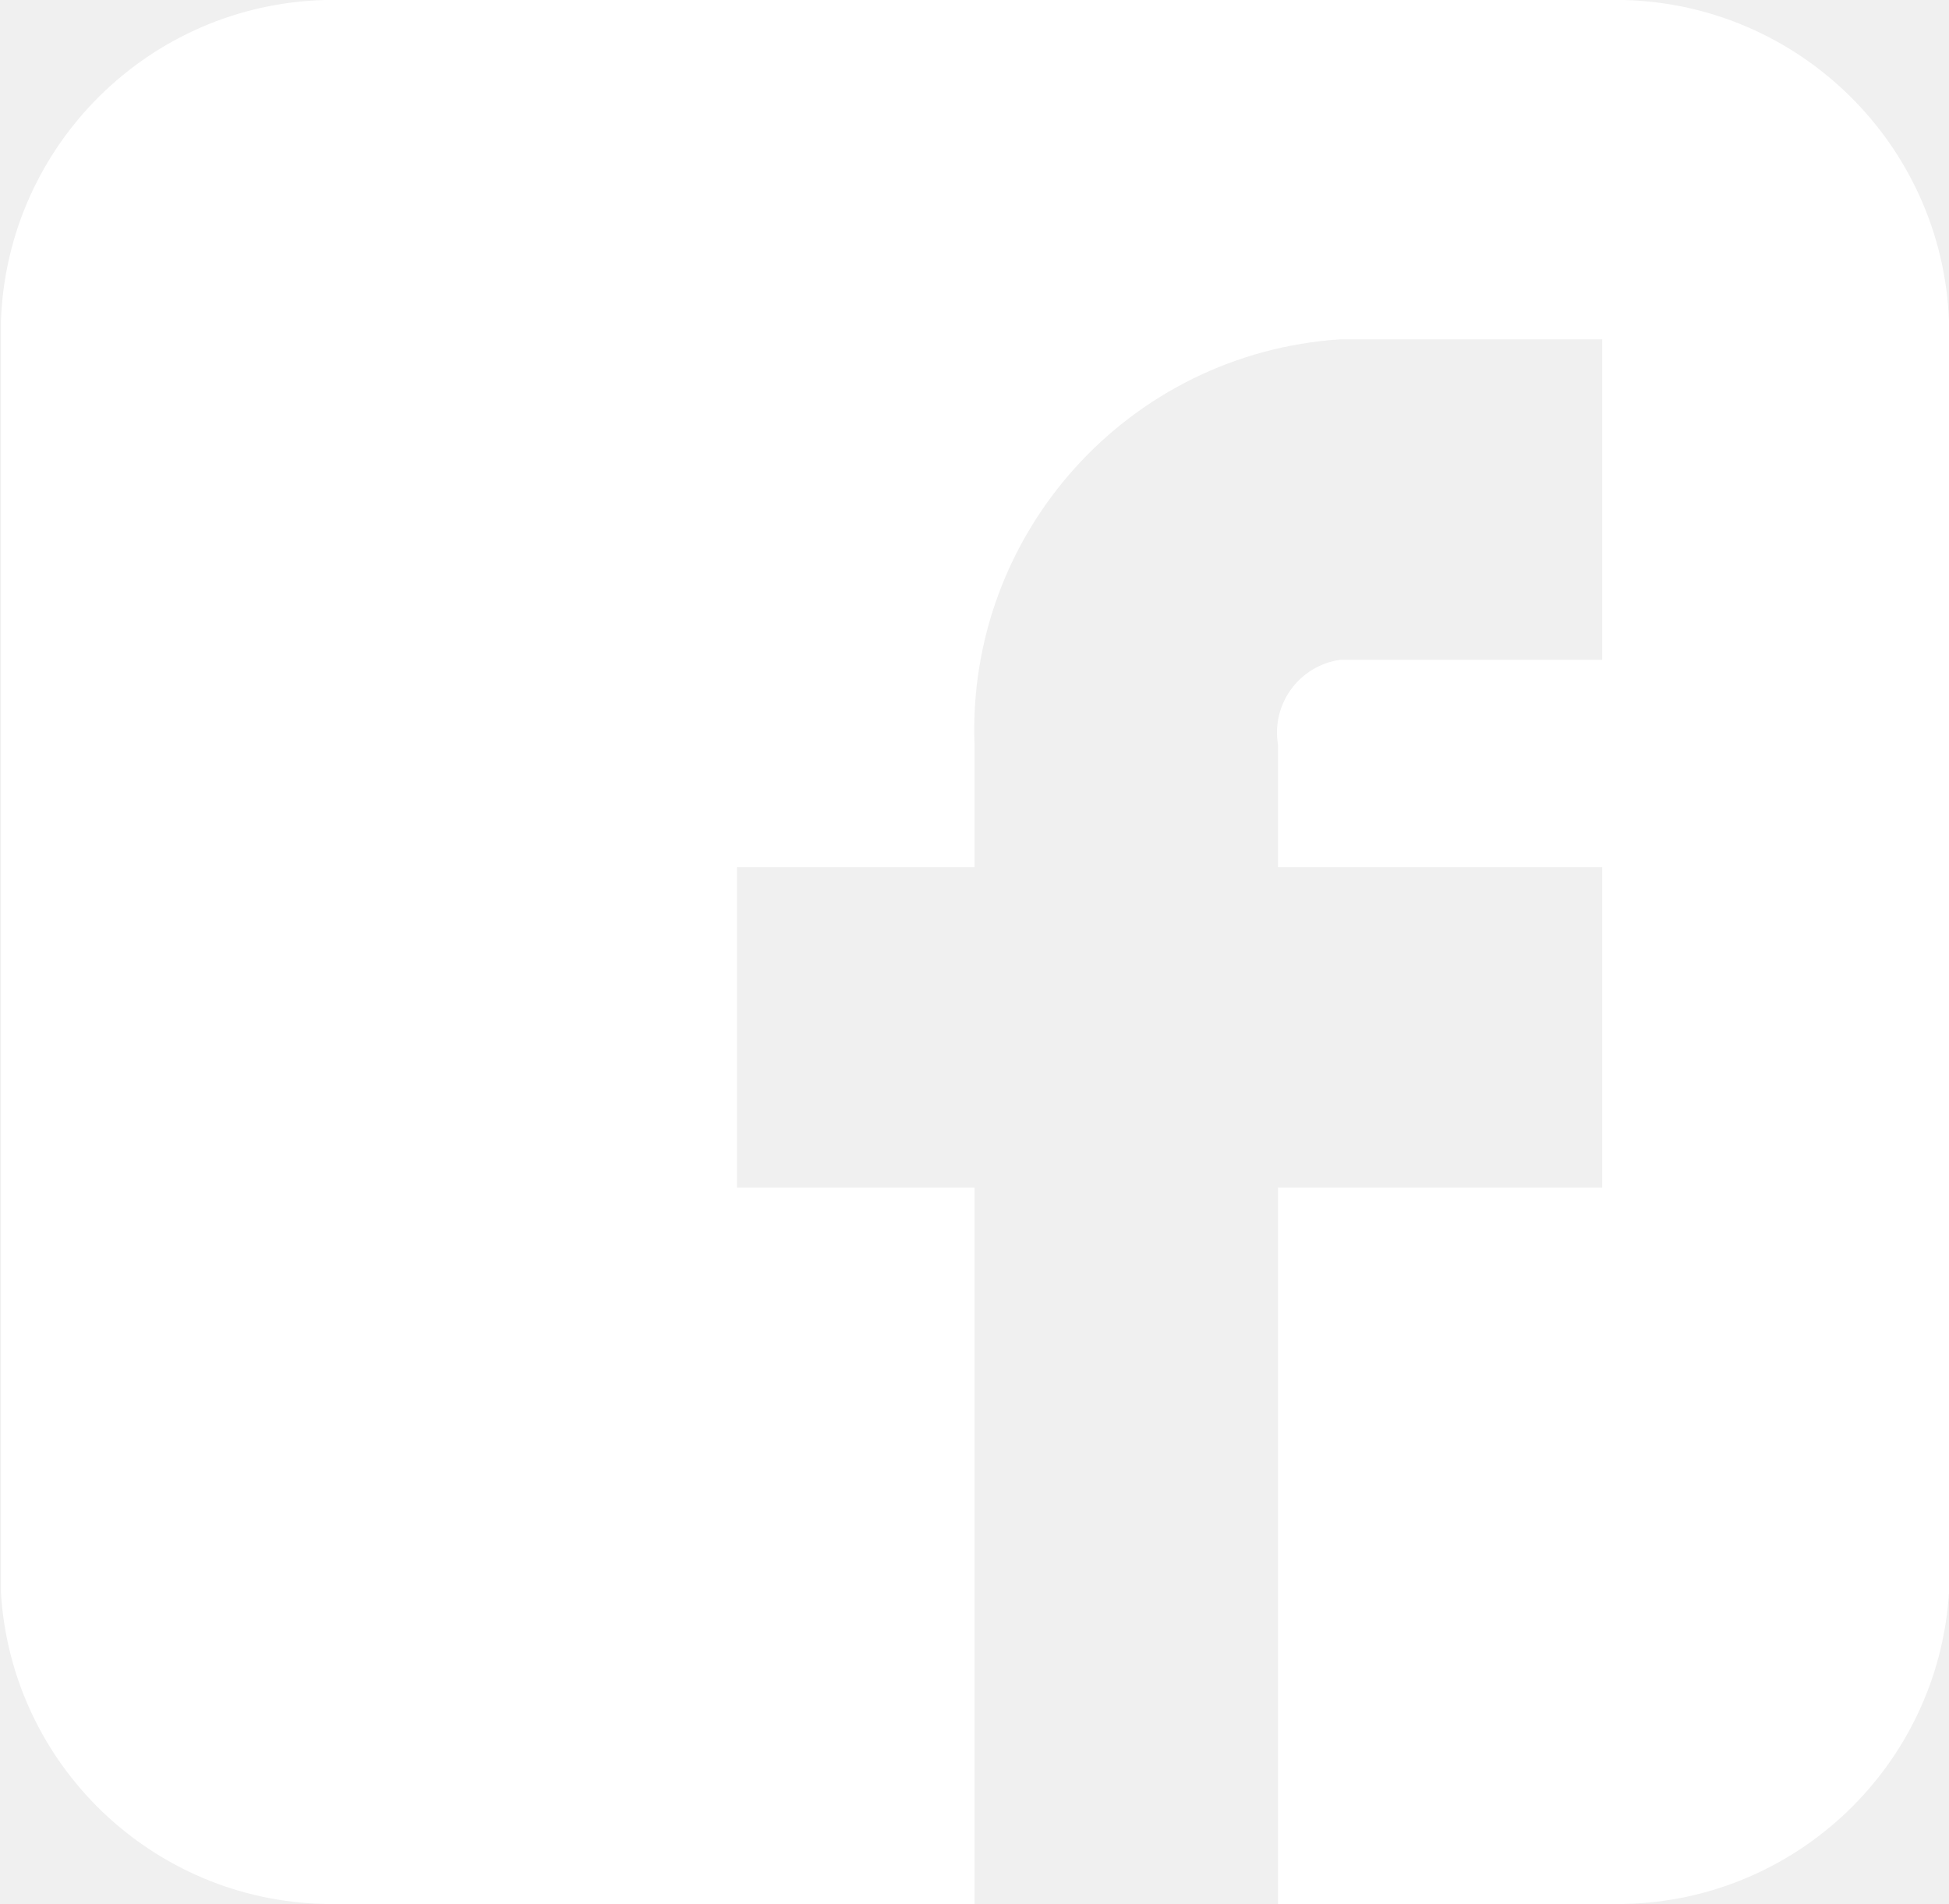
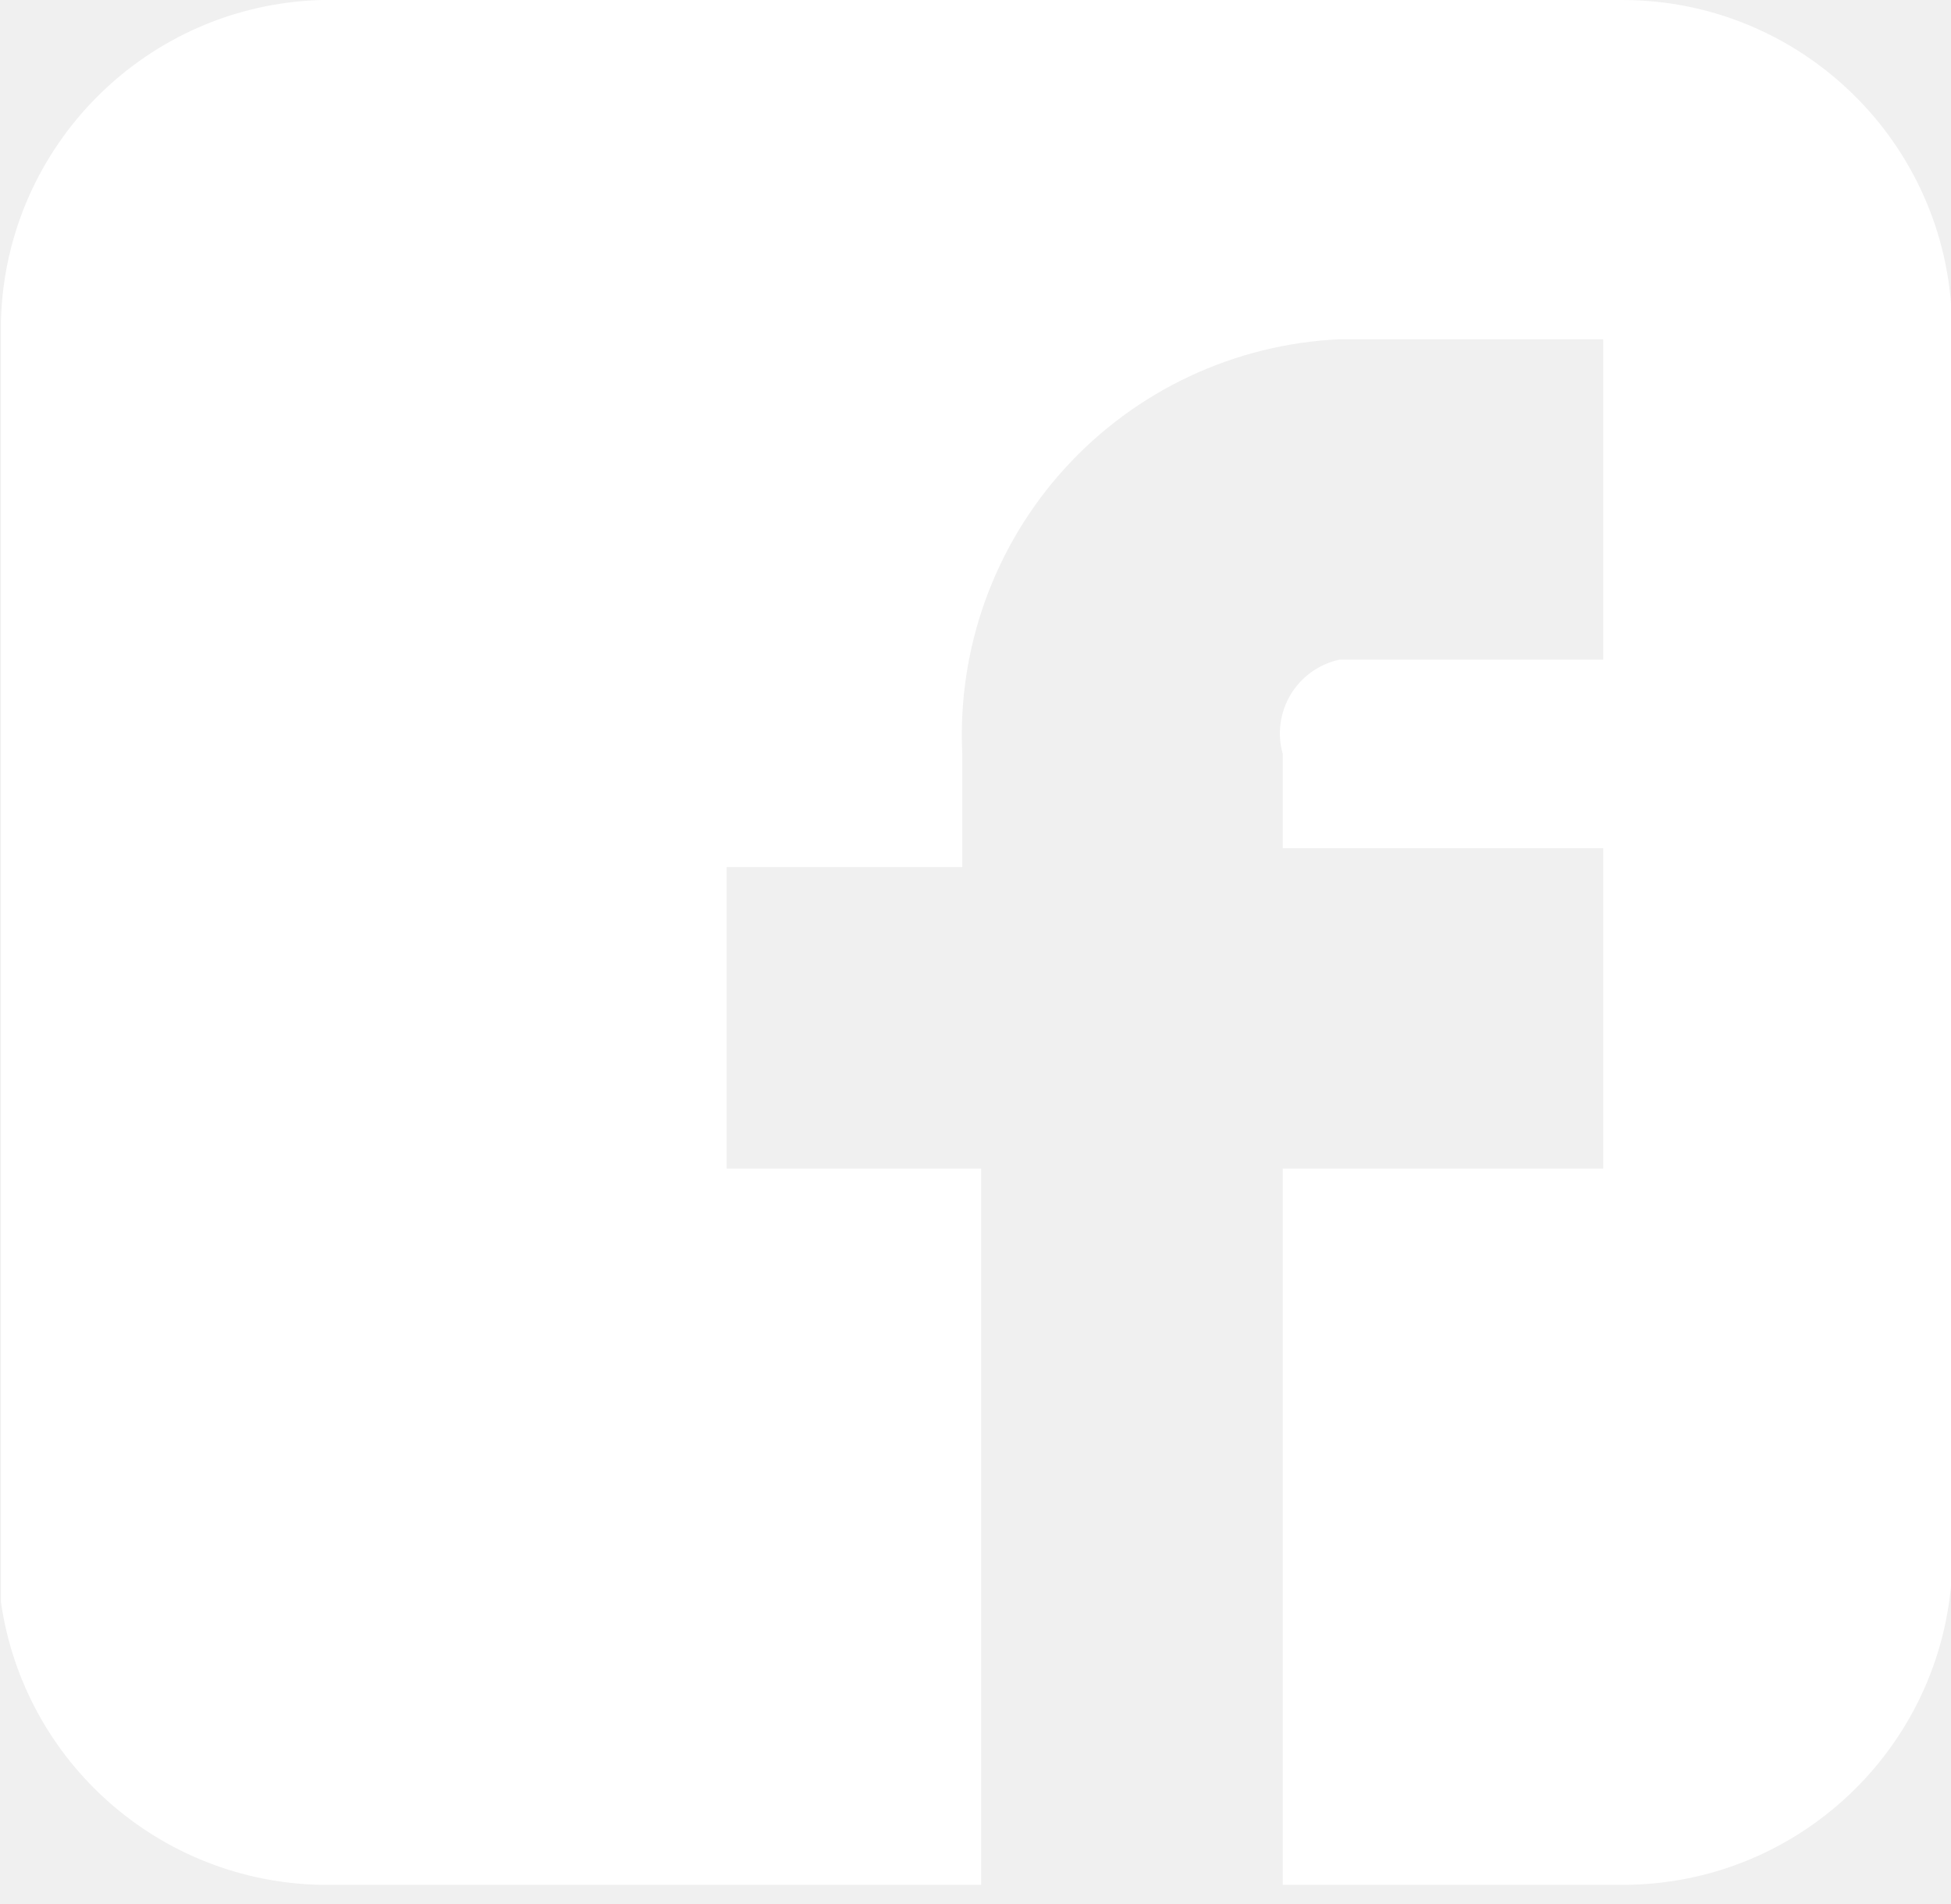
- <svg xmlns="http://www.w3.org/2000/svg" width="20.68" height="20.2" viewBox="0 0 20.68 20.2">
+ <svg xmlns="http://www.w3.org/2000/svg" width="20.7" height="20.2" viewBox="0 0 20.68 20.2">
  <defs>
-     <style>
-       .cls-1 {
-         fill: #fff;
-         fill-rule: evenodd;
-       }
-     </style>
+     <style>.cls-1 { fill: #fff; fill-rule: evenodd; }</style>
  </defs>
-   <path id="fb_копия" data-name="fb копия" class="cls-1" d="M1302.12,10793.4a3.543,3.543,0,0,0-3.45-3.4h-13.78a3.533,3.533,0,0,0-3.44,3.4v13.5a3.519,3.519,0,0,0,3.44,3.3h6.89v-7.6h-2.52v-3.4h2.52v-1.3a4.156,4.156,0,0,1,3.88-4.3h2.78v3.4h-2.78a0.78,0.78,0,0,0-.66.9v1.3h3.44v3.4H1295v7.6h3.67a3.528,3.528,0,0,0,3.45-3.3v-13.5Z" transform="translate(-1281.44 -10790)" />
+   <path id="fb_копия" data-name="fb копия" class="cls-1" d="M20.7 3.4A3.5 3.5 0 0 0 17.2 0H3.4A3.5 3.5 0 0 0 0 3.4V17A3.5 3.5 0 0 0 3.4 20h7v-7.6H7.7V9.2h2.5V8a4.2 4.2 0 0 1 4-4.4H17V7h-2.8a.8.8 0 0 0-.6 1V9H17v3.4h-3.4v7.6h3.6a3.5 3.5 0 0 0 3.5-3.3V3.3z" />
</svg>
